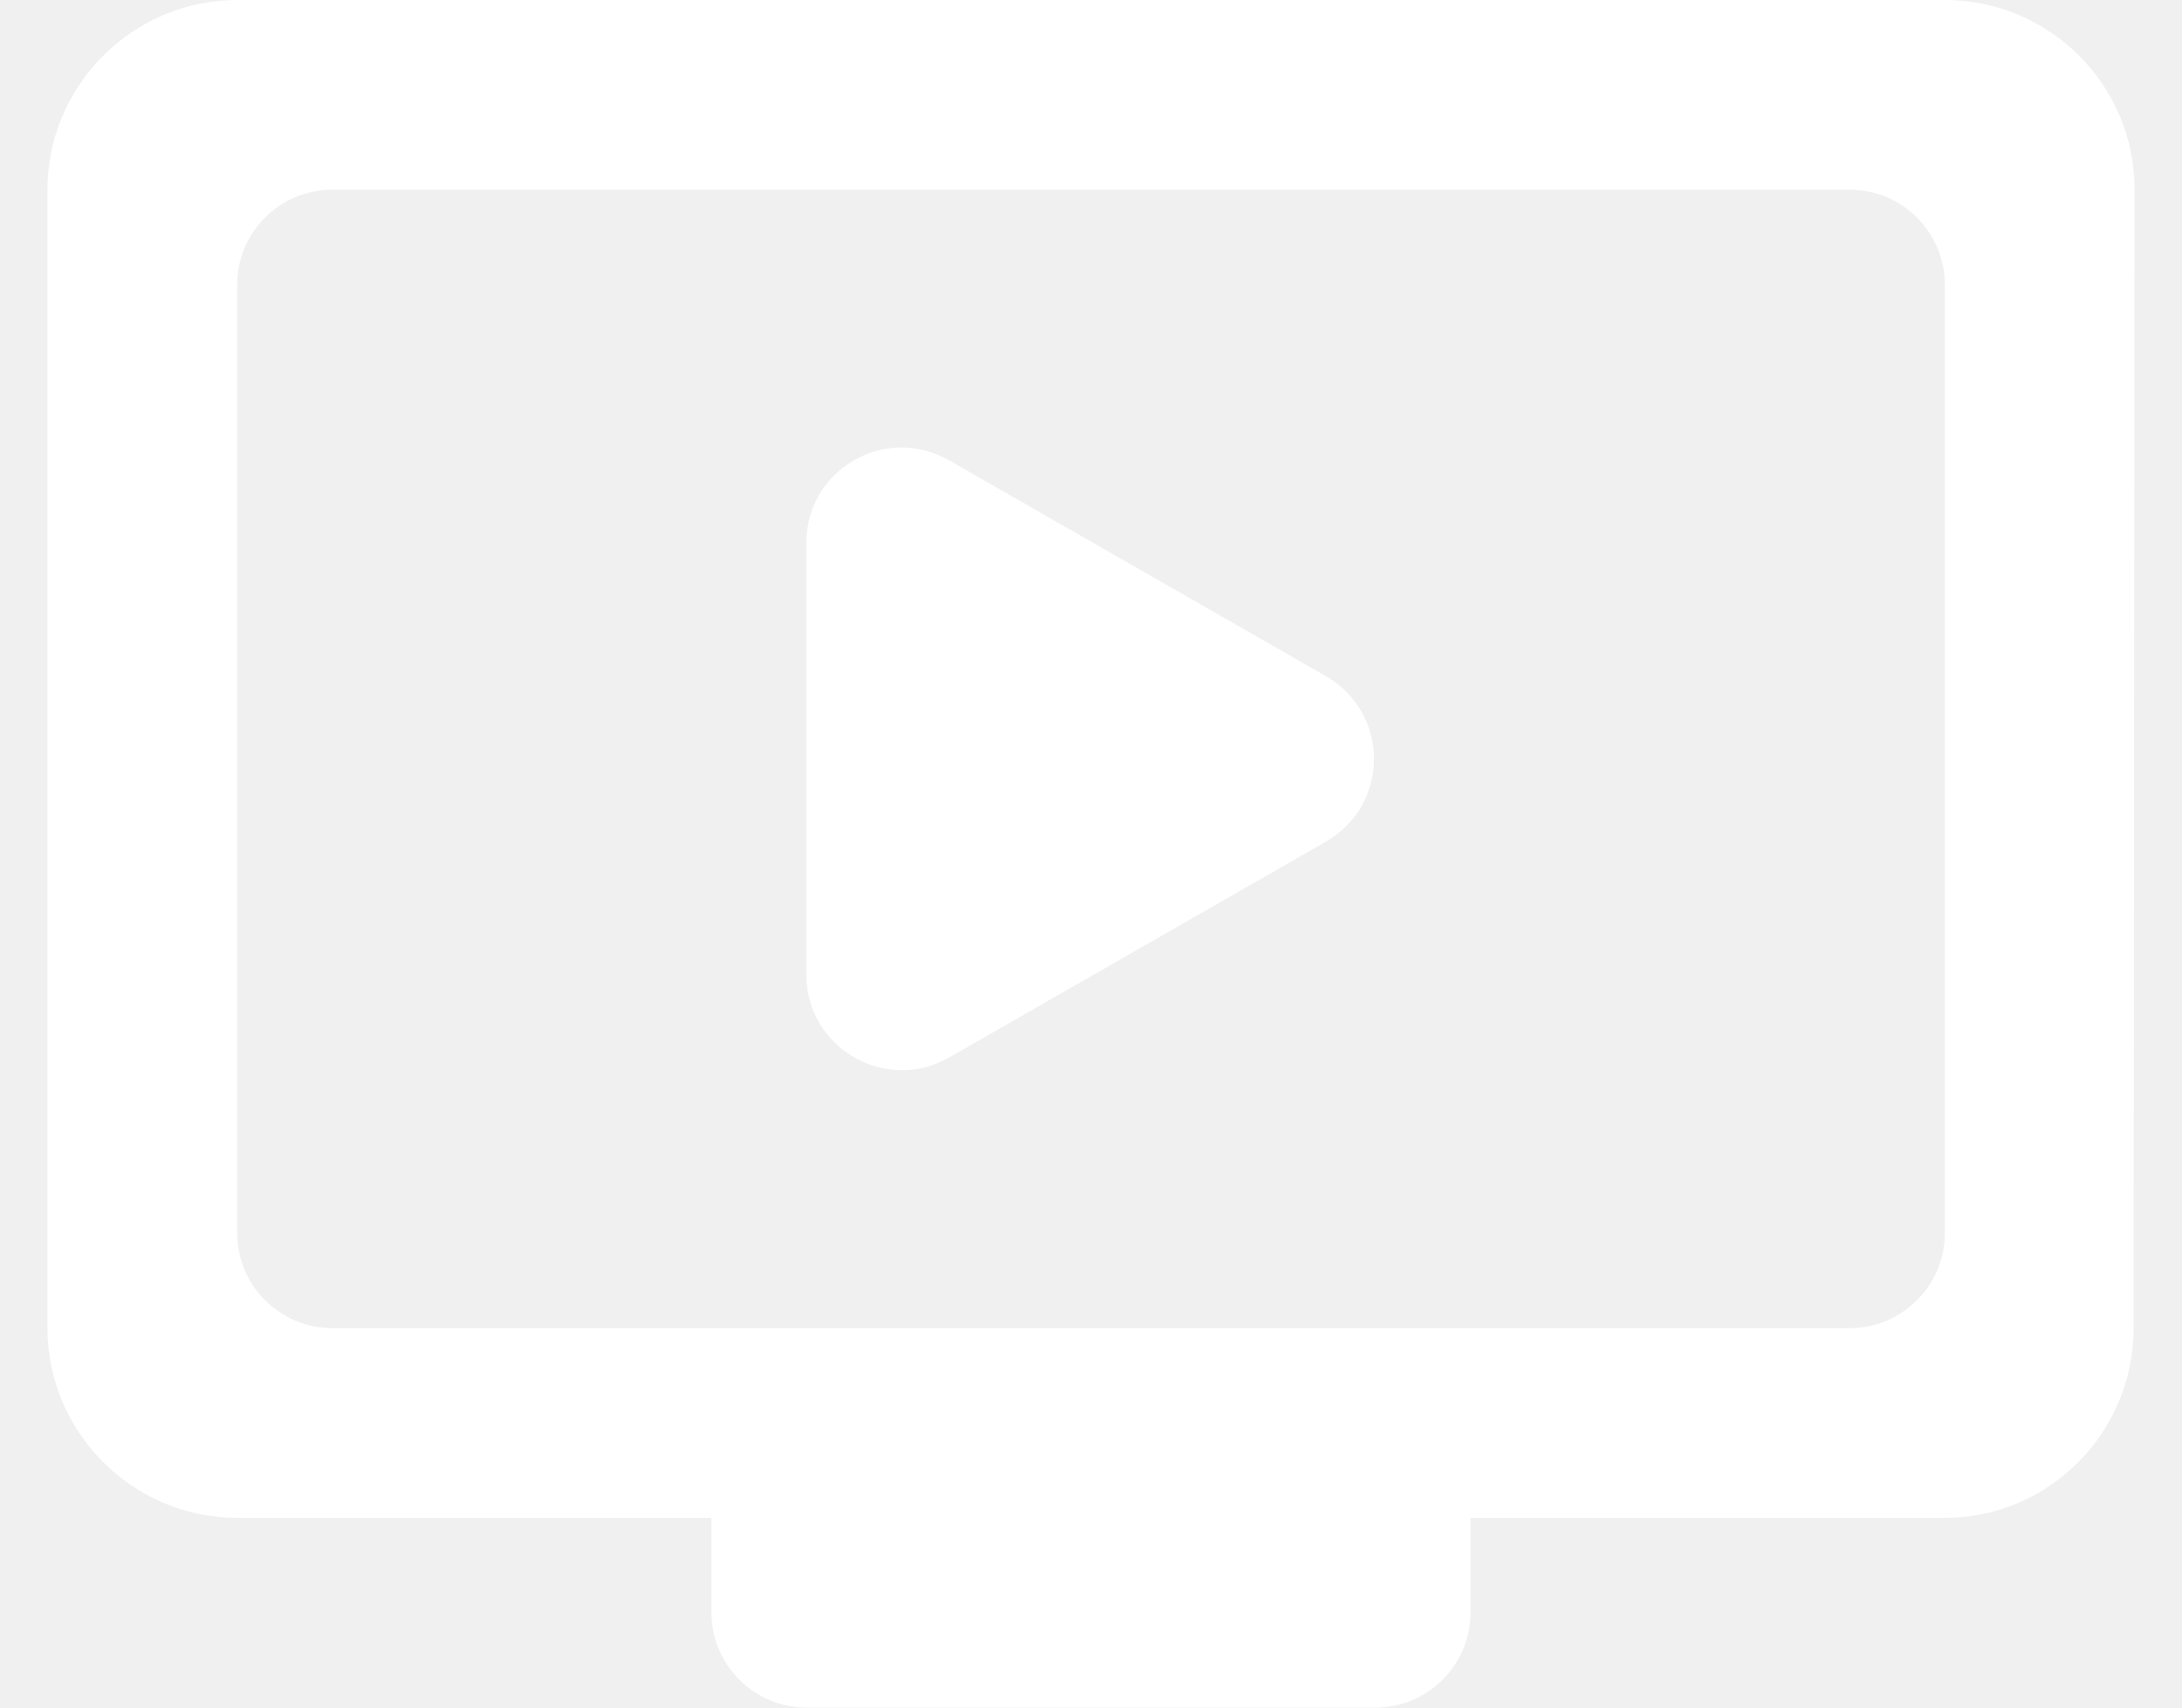
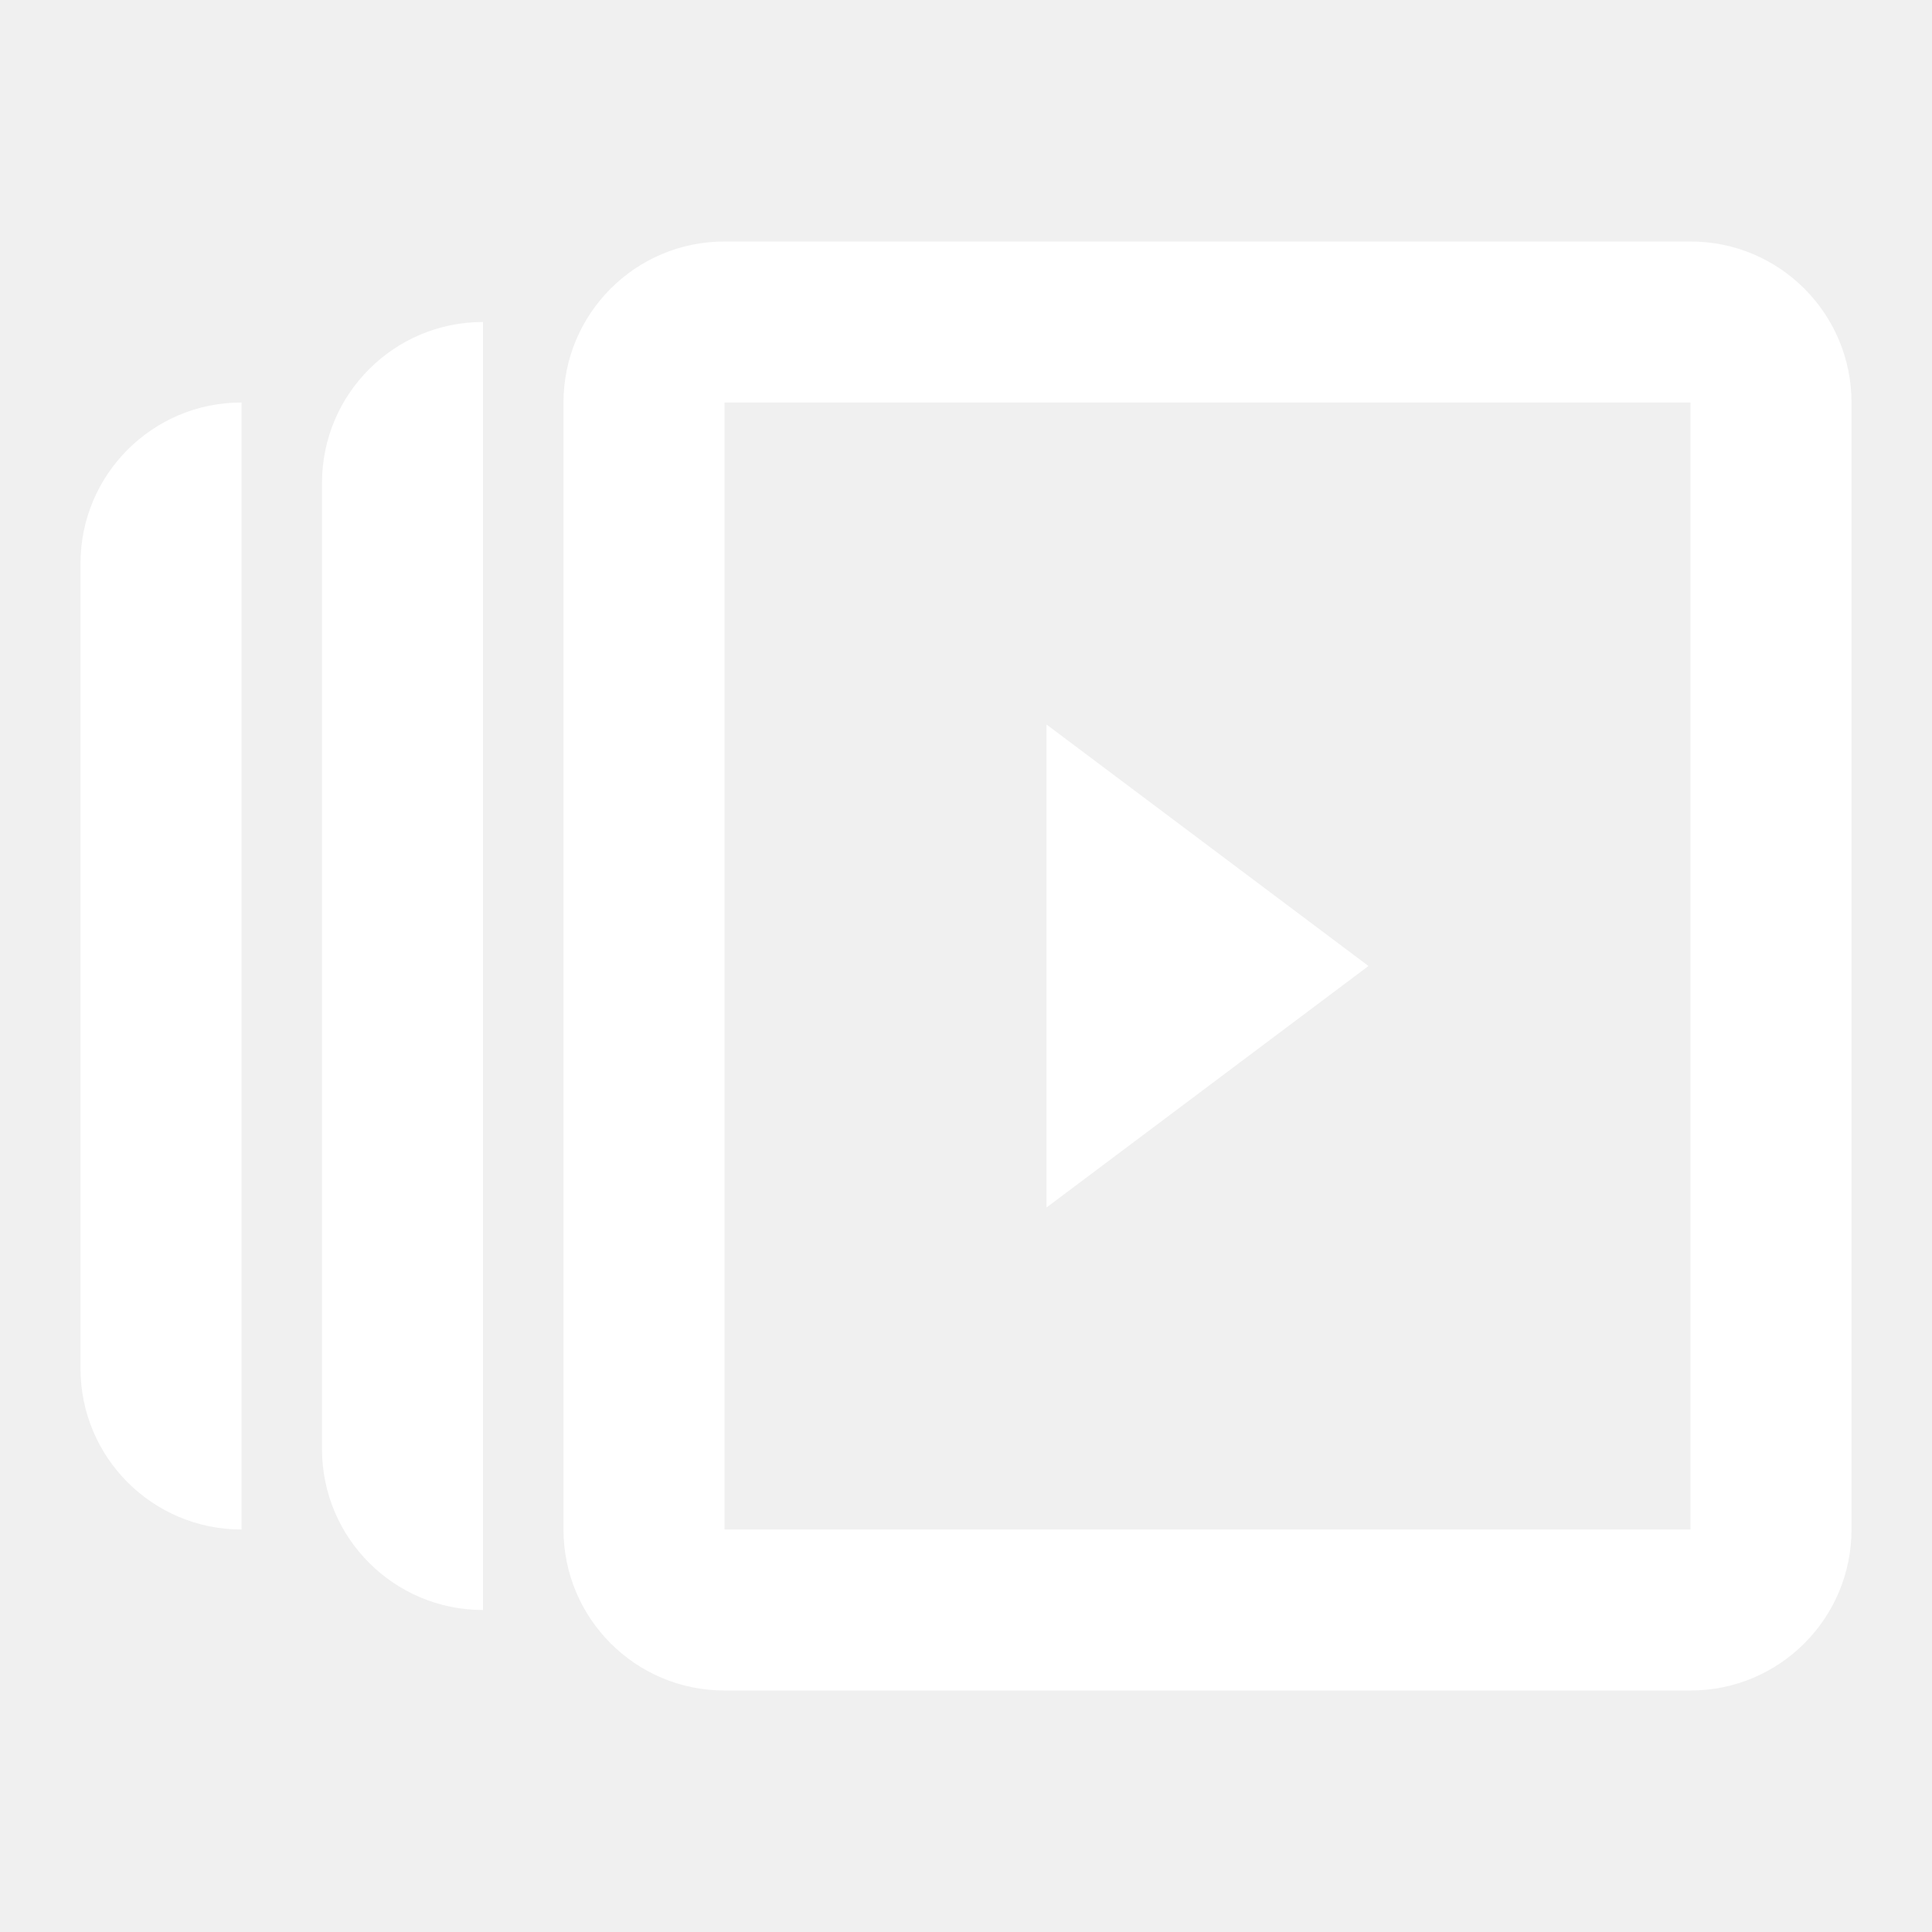
- <svg xmlns="http://www.w3.org/2000/svg" width="23px" height="18px" fill="#ffffff" viewBox="0 0 23 18" version="1.1">
-   <g id="Symbols" stroke="none" stroke-width="1" fill="none" fill-rule="evenodd">
-     <g id="SidebarVideo-2/None" transform="translate(-33, -103)">
-       <g id="-Round-/-Notification-/-ondemand_video" transform="translate(32.5, 100)">
-         <polygon id="Path" points="0 0 24 0 24 24 0 24" />
-         <path d="M21,3 L3,3 C1.9,3 1,3.9 1,5 L1,17 C1,18.1 1.9,19 3,19 L8,19 L8,20 C8,20.55 8.45,21 9,21 L15,21 C15.55,21 16,20.55 16,20 L16,19 L21,19 C22.1,19 22.99,18.1 22.99,17 L23,5 C23,3.89 22.1,3 21,3 Z M20,17 L4,17 C3.45,17 3,16.55 3,16 L3,6 C3,5.45 3.45,5 4,5 L20,5 C20.55,5 21,5.45 21,6 L21,16 C21,16.55 20.55,17 20,17 Z M14.48,11.87 L10.5,14.15 C9.83,14.53 9,14.04 9,13.28 L9,8.72 C9,7.95 9.83,7.47 10.5,7.85 L14.48,10.13 C15.15,10.52 15.15,11.48 14.48,11.87 Z" id="🔹-Icon-Color" fill="#fff" />
-       </g>
-     </g>
+ <svg xmlns="http://www.w3.org/2000/svg" width="28" height="28" viewBox="0 0 24 24" fill="none">
+   <g id="24 / music / queue">
+     <path id="icon" fill-rule="evenodd" clip-rule="evenodd" d="M23 19C23 20.105 22.105 21 21 21H9C7.895 21 7 20.105 7 19V5C7 3.895 7.895 3 9 3H21C22.105 3 23 3.895 23 5V19ZM6 20C4.895 20 4 19.105 4 18V6C4 4.895 4.895 4 6 4V20ZM1 17C1 18.105 1.895 19 3 19V5C1.895 5 1 5.895 1 7V17ZM9 19H21V5H9V19ZM17 12L13 9V15L17 12Z" fill="#fff" />
  </g>
</svg>
